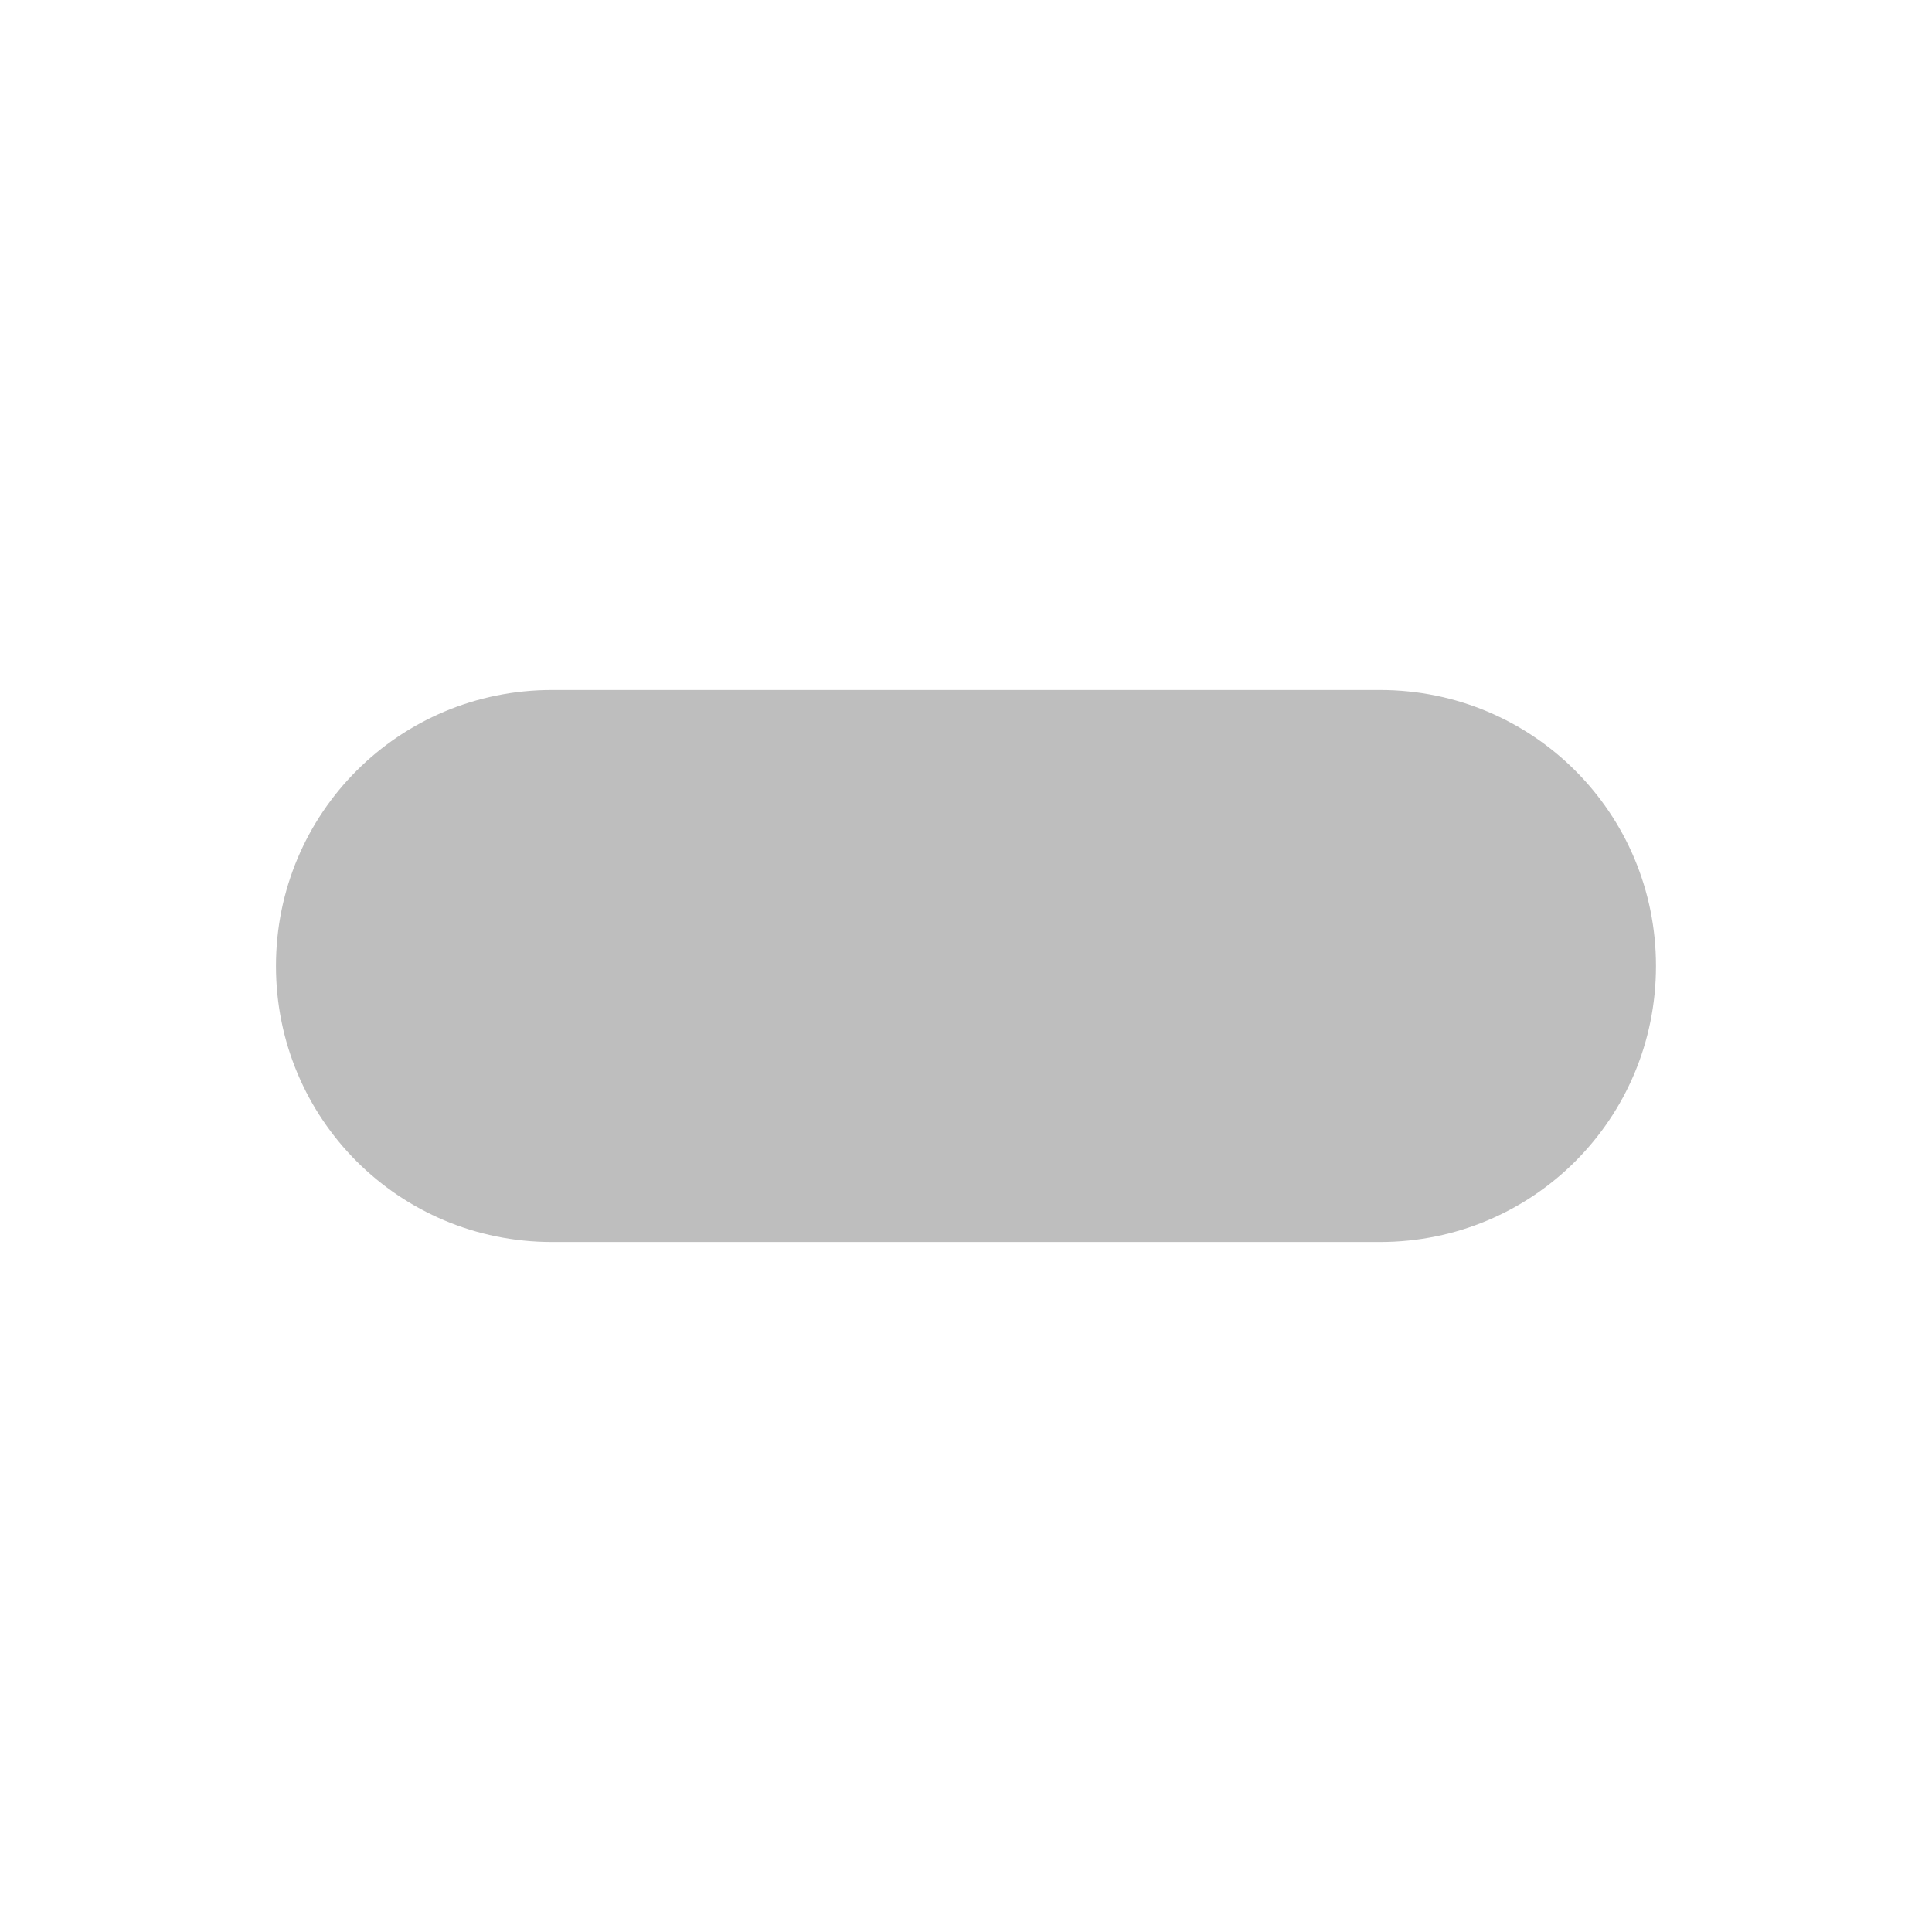
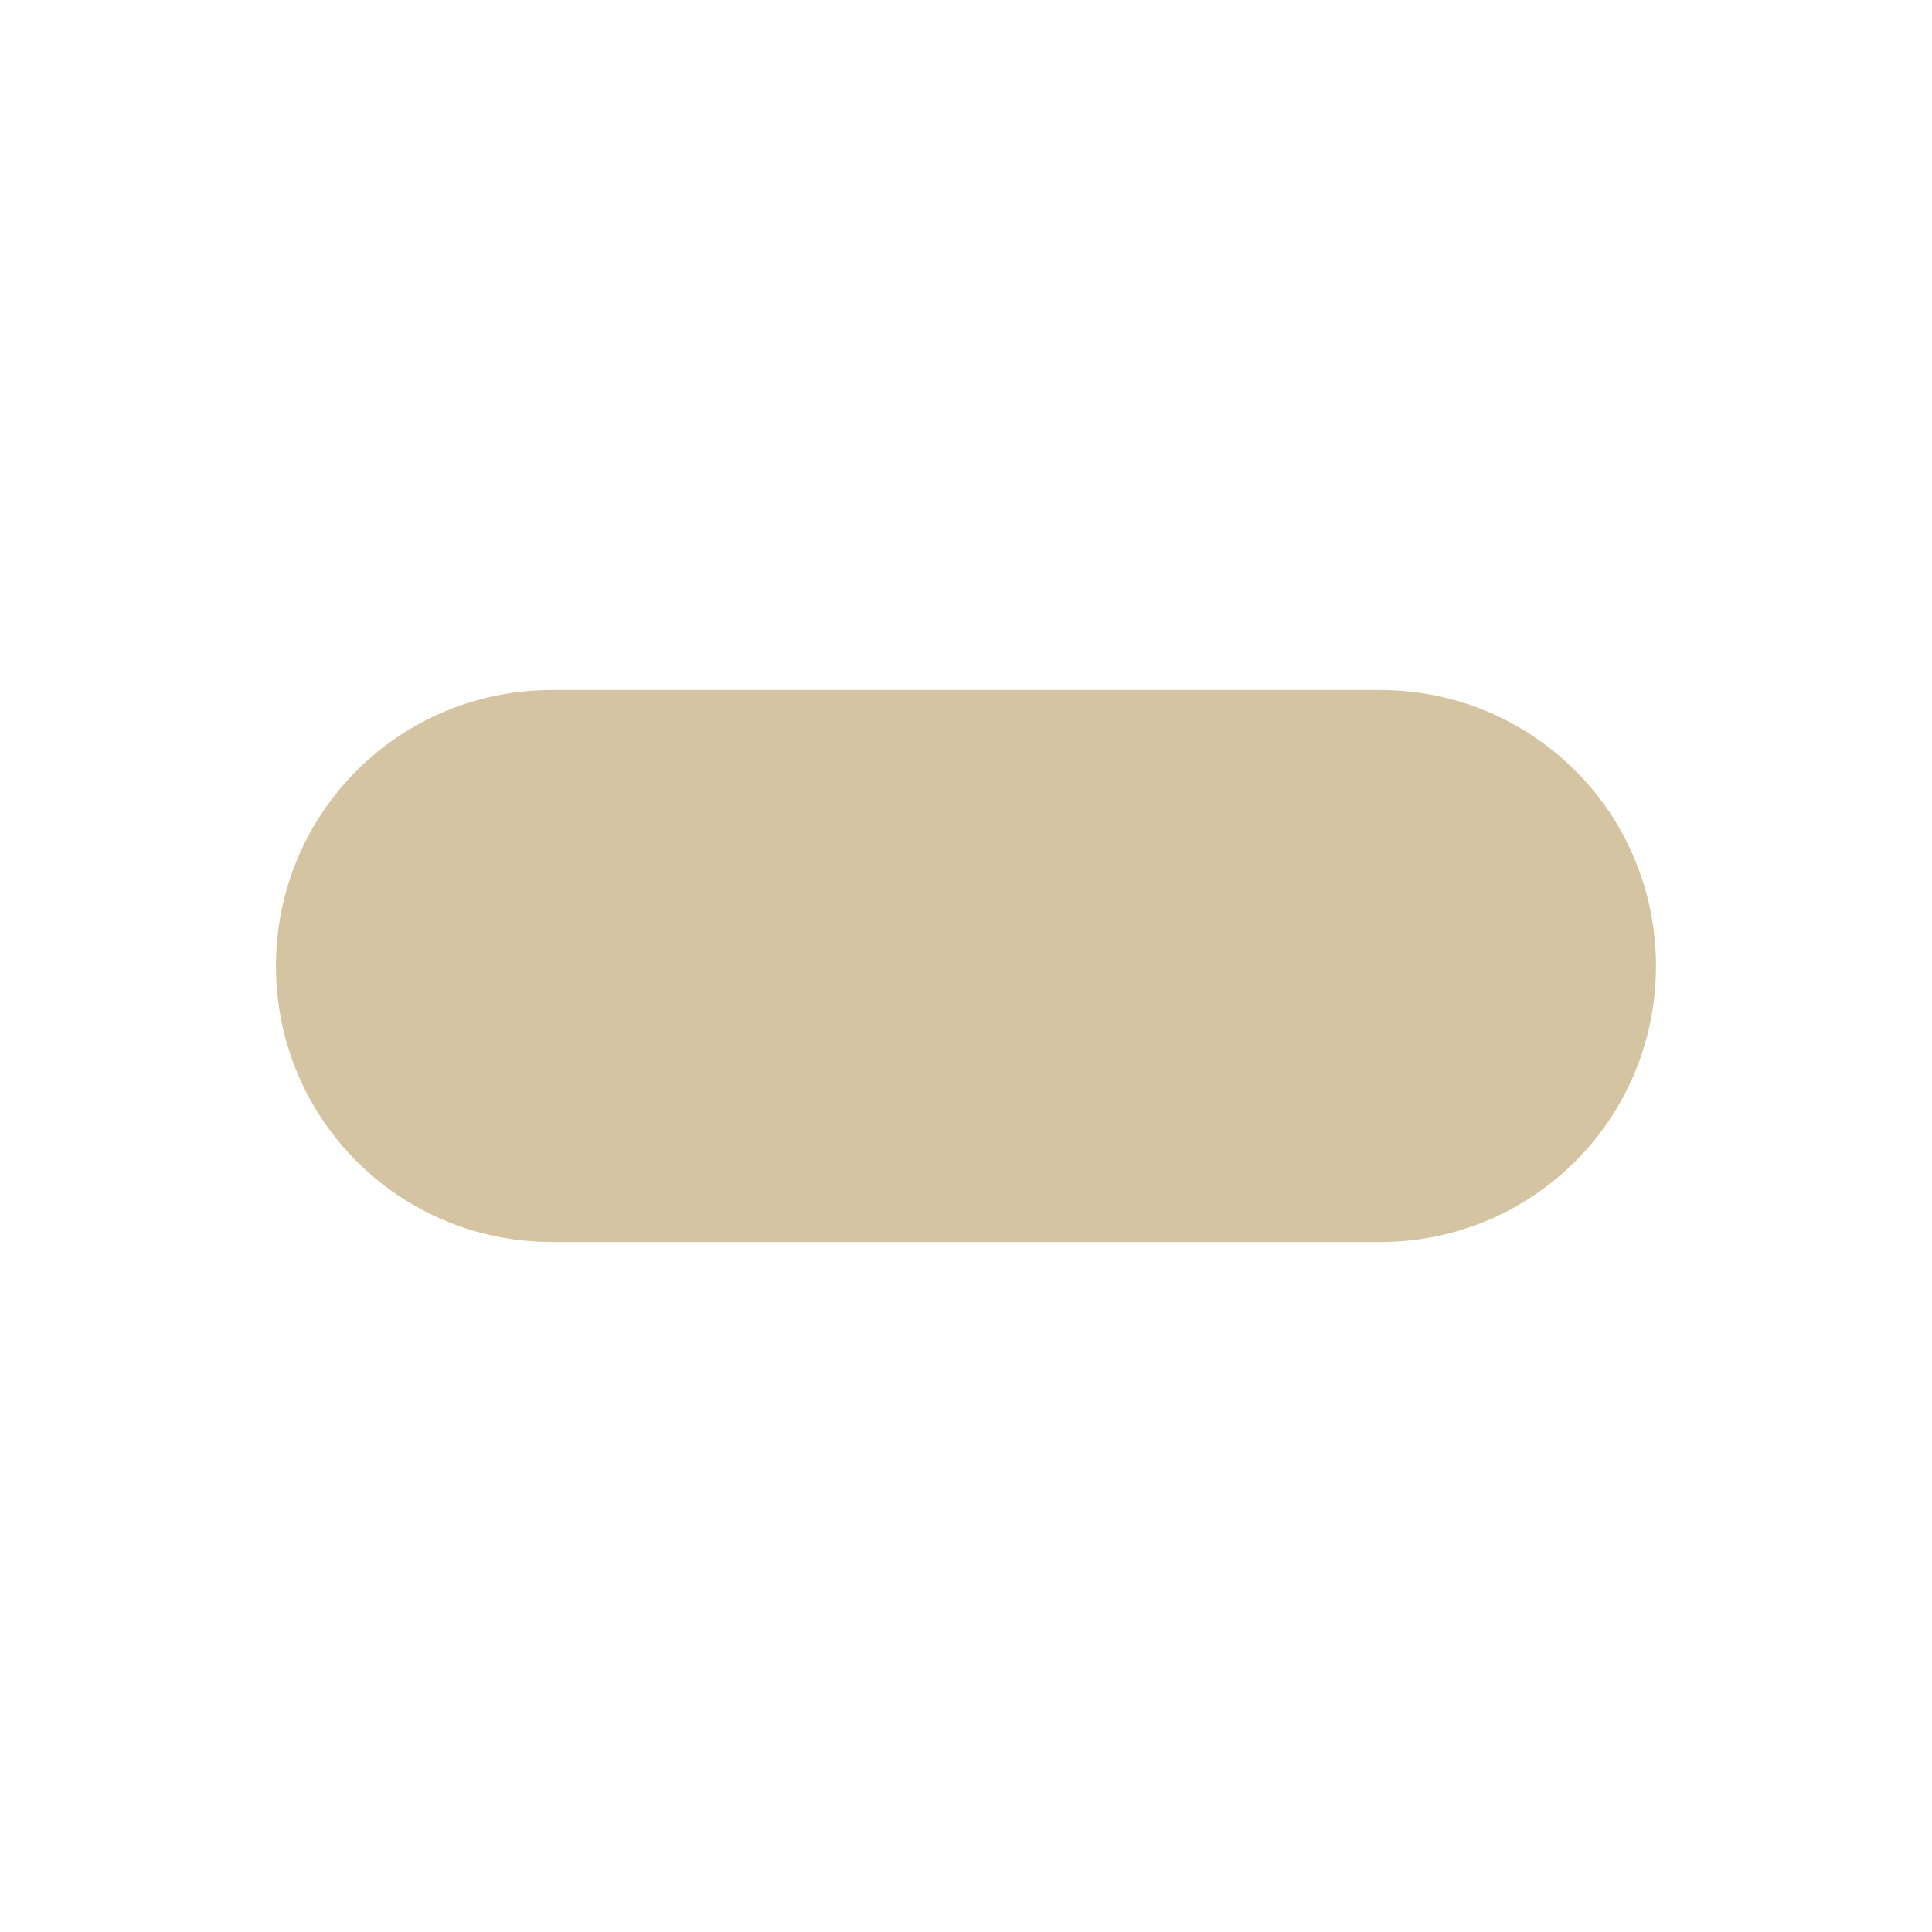
<svg xmlns="http://www.w3.org/2000/svg" xmlns:ns1="http://www.openswatchbook.org/uri/2009/osb" height="14" id="svg7384" version="1.1" width="14">
  <defs id="defs7386">
    <linearGradient gradientTransform="matrix(-2.736579,0.2820293,-0.1890831,-0.9998832,239.5401,-879.4556)" id="linearGradient19282" ns1:paint="solid">
-       <stop id="stop19284" offset="0" style="stop-color:#666666;stop-opacity:1;" />
+       <stop id="stop19284" offset="0" style="stop-color:#928374;stop-opacity:1;" />
    </linearGradient>
  </defs>
  <g id="layer9" style="display:inline" transform="translate(-401.0002,-359)">
-     <path style="color:#000000;clip-rule:nonzero;display:inline;overflow:visible;visibility:visible;opacity:1;isolation:auto;mix-blend-mode:normal;color-interpolation:sRGB;color-interpolation-filters:linearRGB;solid-color:#000000;solid-opacity:1;fill:#bebebe;fill-opacity:1;fill-rule:nonzero;stroke:none;stroke-width:4;stroke-linecap:round;stroke-linejoin:miter;stroke-miterlimit:4;stroke-dasharray:none;stroke-dashoffset:0;stroke-opacity:1;marker:none;color-rendering:auto;image-rendering:auto;shape-rendering:auto;text-rendering:auto;enable-background:accumulate" d="m 405,364 6,0 c 1.108,0 2,0.892 2,2 0,1.108 -0.892,2 -2,2 l -6,0 c -1.108,0 -2,-0.892 -2,-2 0,-1.108 0.892,-2 2,-2 z" id="rect3346" />
+     <path style="color:#1d2021;clip-rule:nonzero;display:inline;overflow:visible;visibility:visible;opacity:1;isolation:auto;mix-blend-mode:normal;color-interpolation:sRGB;color-interpolation-filters:linearRGB;solid-color:#1d2021;solid-opacity:1;fill:#d5c4a1;fill-opacity:1;fill-rule:nonzero;stroke:none;stroke-width:4;stroke-linecap:round;stroke-linejoin:miter;stroke-miterlimit:4;stroke-dasharray:none;stroke-dashoffset:0;stroke-opacity:1;marker:none;color-rendering:auto;image-rendering:auto;shape-rendering:auto;text-rendering:auto;enable-background:accumulate" d="m 405,364 6,0 c 1.108,0 2,0.892 2,2 0,1.108 -0.892,2 -2,2 l -6,0 c -1.108,0 -2,-0.892 -2,-2 0,-1.108 0.892,-2 2,-2 z" id="rect3346" />
  </g>
  <g id="layer10" style="display:inline" transform="translate(-401.0002,-359)" />
  <g id="layer11" transform="translate(-401.0002,-359)" />
  <g id="layer13" style="display:inline" transform="translate(-401.0002,-359)" />
  <g id="layer14" transform="translate(-401.0002,-359)" />
  <g id="layer15" style="display:inline" transform="translate(-401.0002,-359)" />
  <g id="g71291" style="display:inline" transform="translate(-401.0002,-359)" />
  <g id="g4953" style="display:inline" transform="translate(-401.0002,-359)" />
  <g id="layer12" style="display:inline" transform="translate(-401.0002,-359)" />
</svg>
